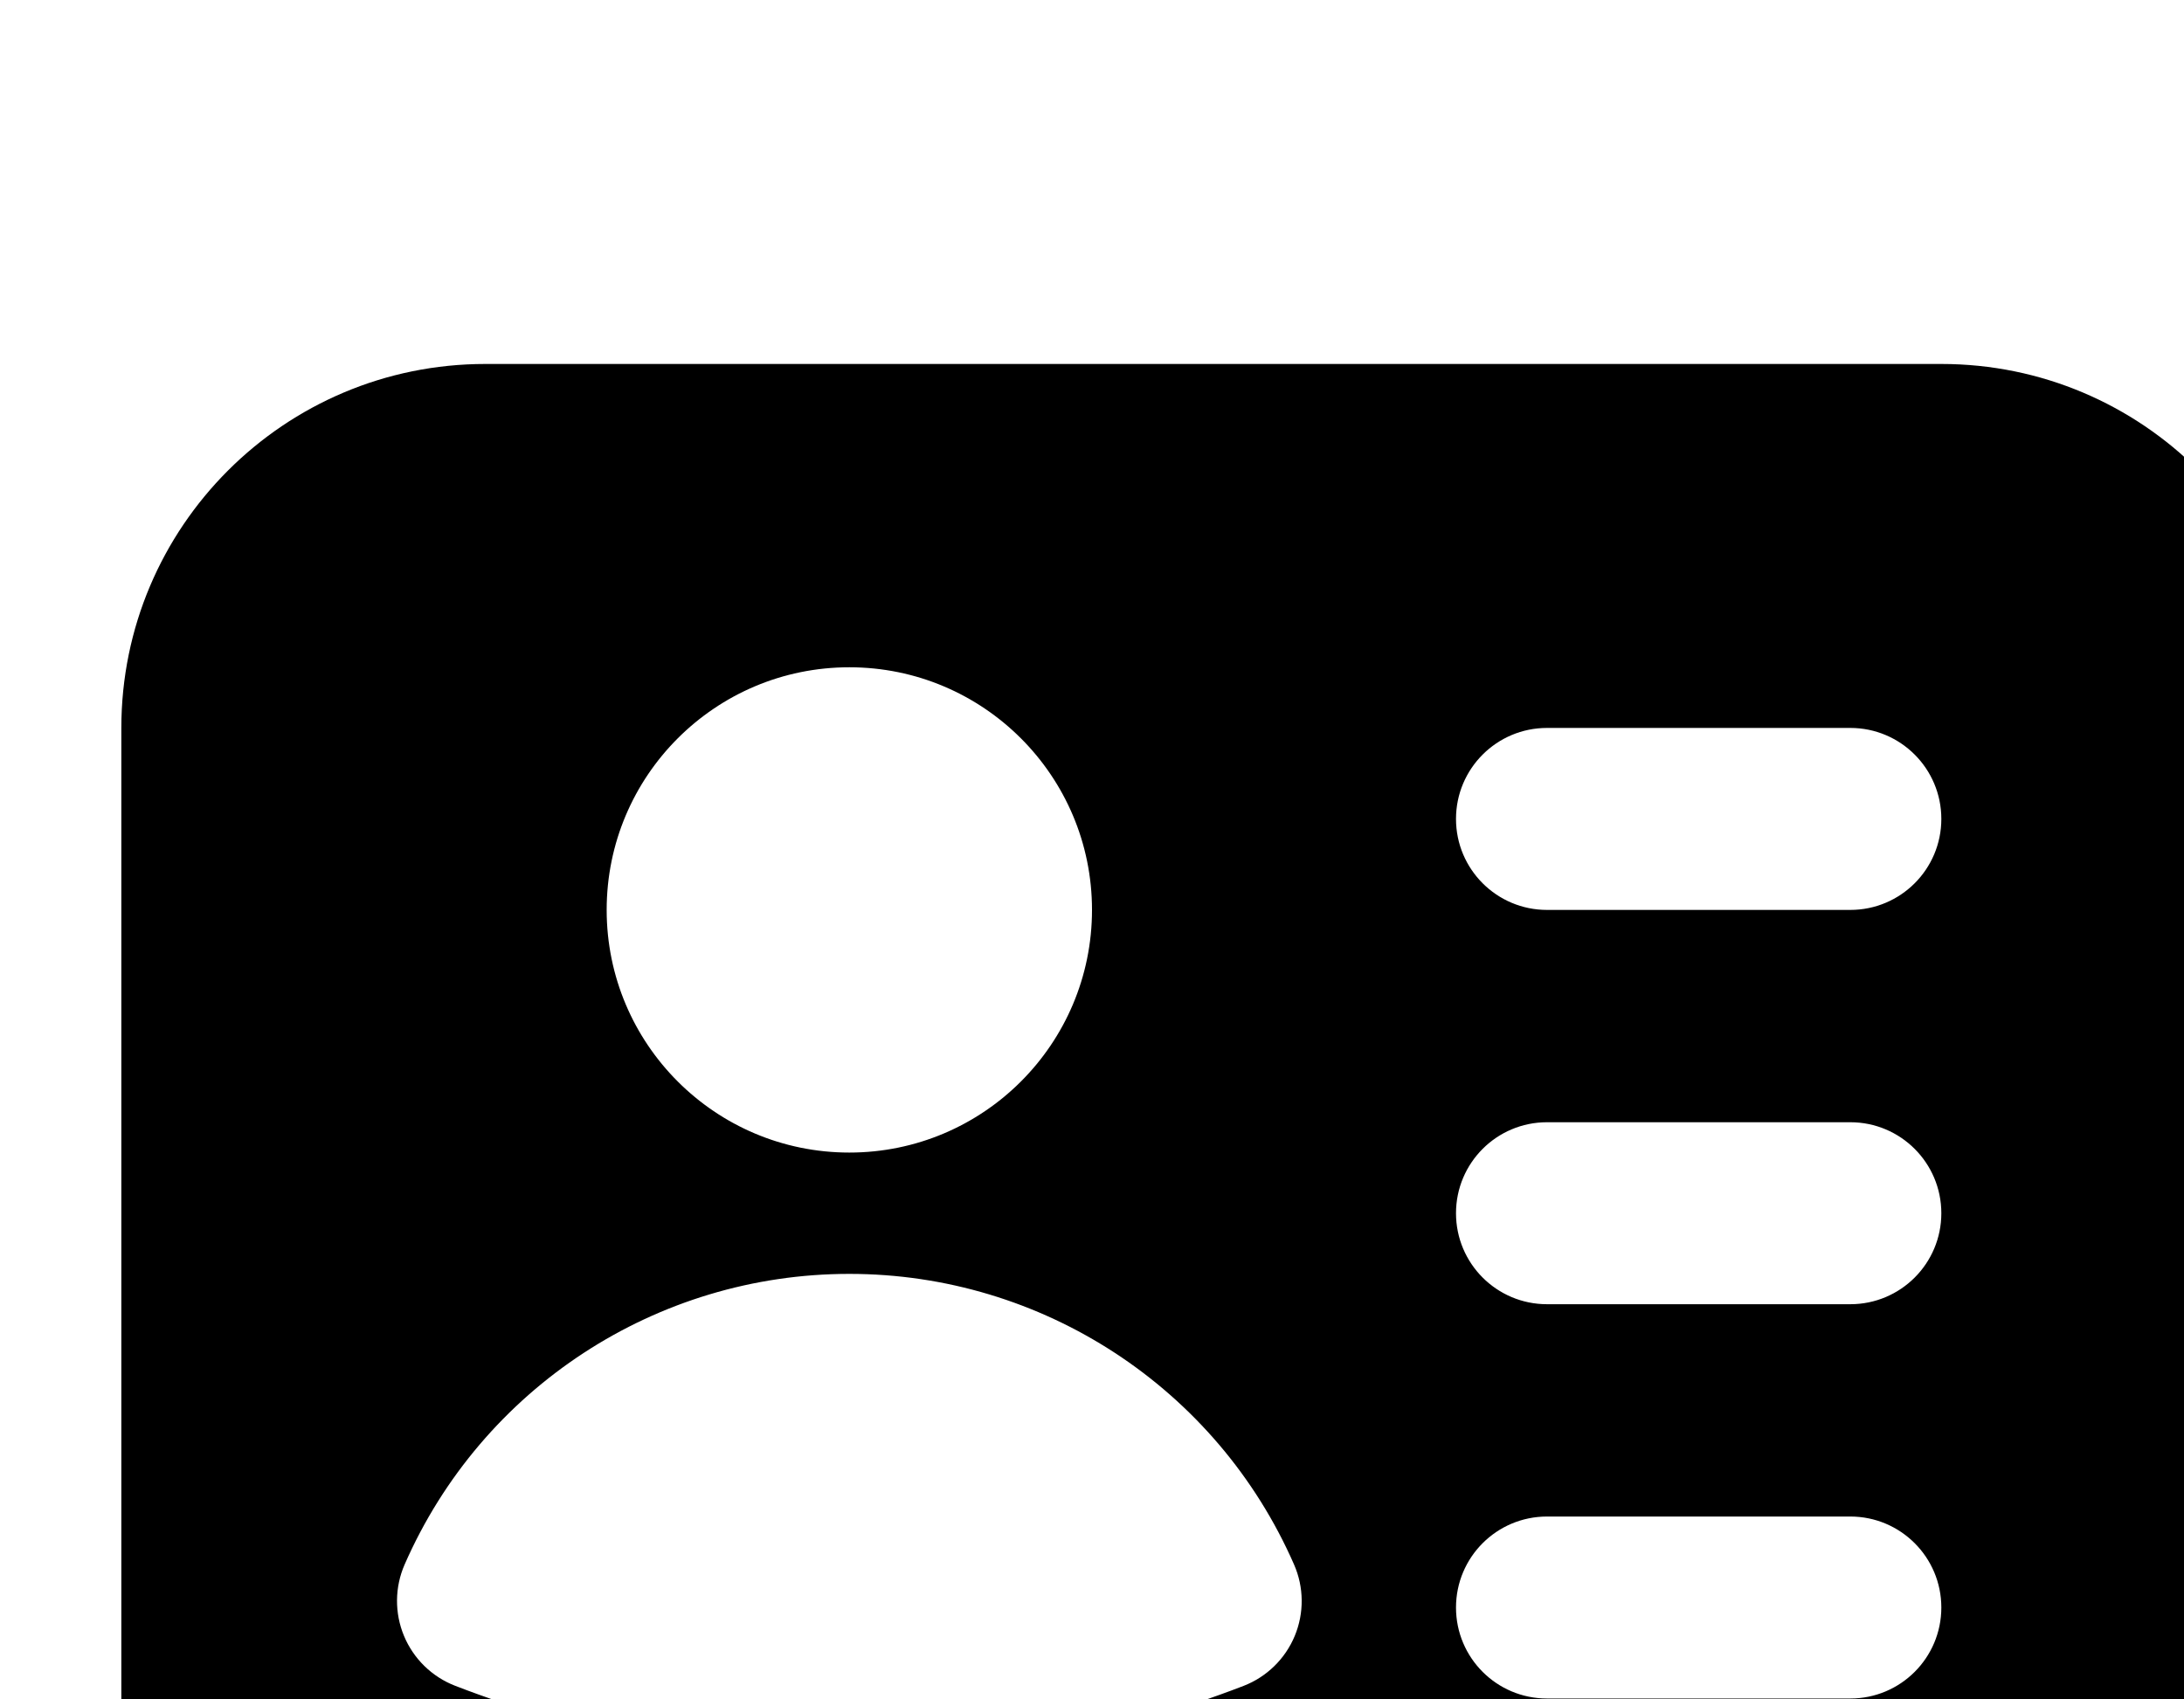
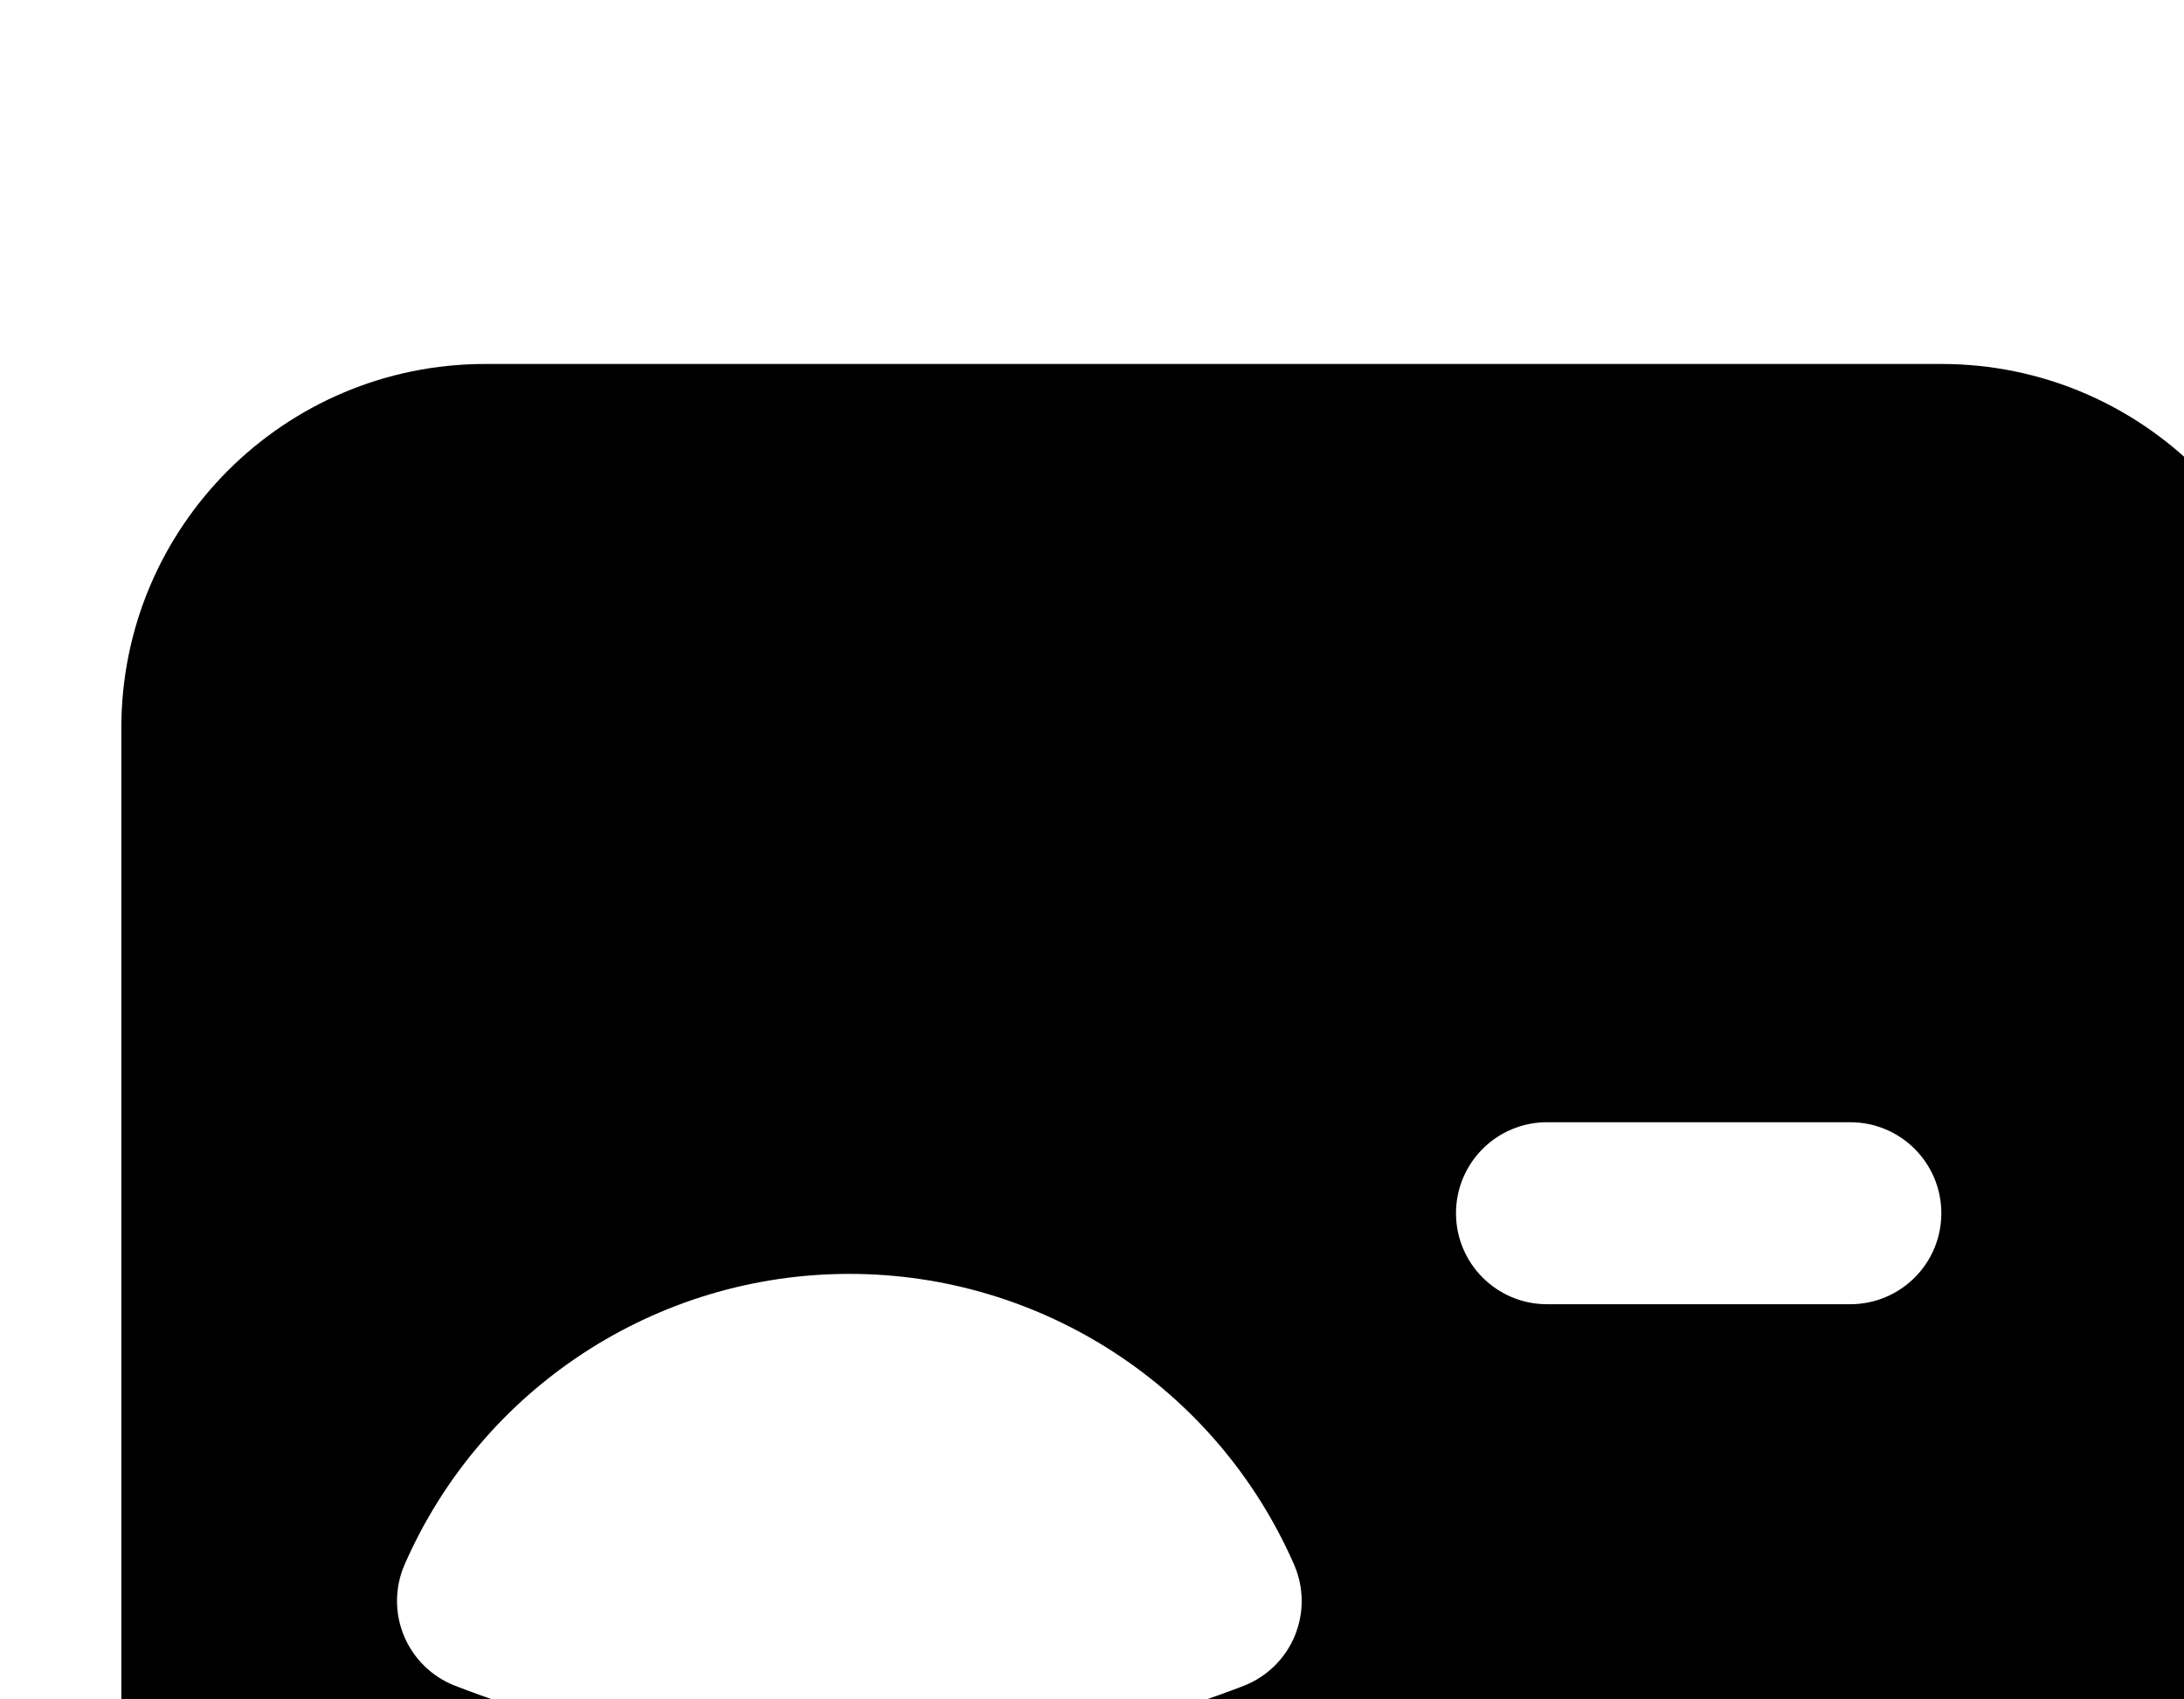
<svg xmlns="http://www.w3.org/2000/svg">
-   <path fill-rule="evenodd" d="M1 6a3 3 0 0 1 3-3h12a3 3 0 0 1 3 3v8a3 3 0 0 1-3 3H4a3 3 0 0 1-3-3zm4 1.5a2 2 0 1 1 4 0 2 2 0 0 1-4 0m2 3a4 4 0 0 0-3.665 2.395.75.75 0 0 0 .416 1A9 9 0 0 0 7 14.5a9 9 0 0 0 3.249-.604.75.75 0 0 0 .416-1.001A4 4 0 0 0 7 10.5m5-3.75a.75.75 0 0 1 .75-.75h2.5a.75.75 0 0 1 0 1.5h-2.5a.75.75 0 0 1-.75-.75m0 6.5a.75.75 0 0 1 .75-.75h2.5a.75.75 0 0 1 0 1.5h-2.5a.75.75 0 0 1-.75-.75m.75-4a.75.75 0 0 0 0 1.5h2.5a.75.75 0 0 0 0-1.5z" clip-rule="evenodd" />
+   <path d="M1 6a3 3 0 0 1 3-3h12a3 3 0 0 1 3 3v8a3 3 0 0 1-3 3H4a3 3 0 0 1-3-3zm4 1.5a2 2 0 1 1 4 0 2 2 0 0 1-4 0m2 3a4 4 0 0 0-3.665 2.395.75.75 0 0 0 .416 1A9 9 0 0 0 7 14.5a9 9 0 0 0 3.249-.604.75.75 0 0 0 .416-1.001A4 4 0 0 0 7 10.5m5-3.75a.75.75 0 0 1 .75-.75h2.5a.75.75 0 0 1 0 1.5h-2.5a.75.75 0 0 1-.75-.75m0 6.5a.75.75 0 0 1 .75-.75h2.5a.75.75 0 0 1 0 1.5h-2.5a.75.75 0 0 1-.75-.75m.75-4a.75.75 0 0 0 0 1.5h2.5a.75.75 0 0 0 0-1.5z" />
</svg>
